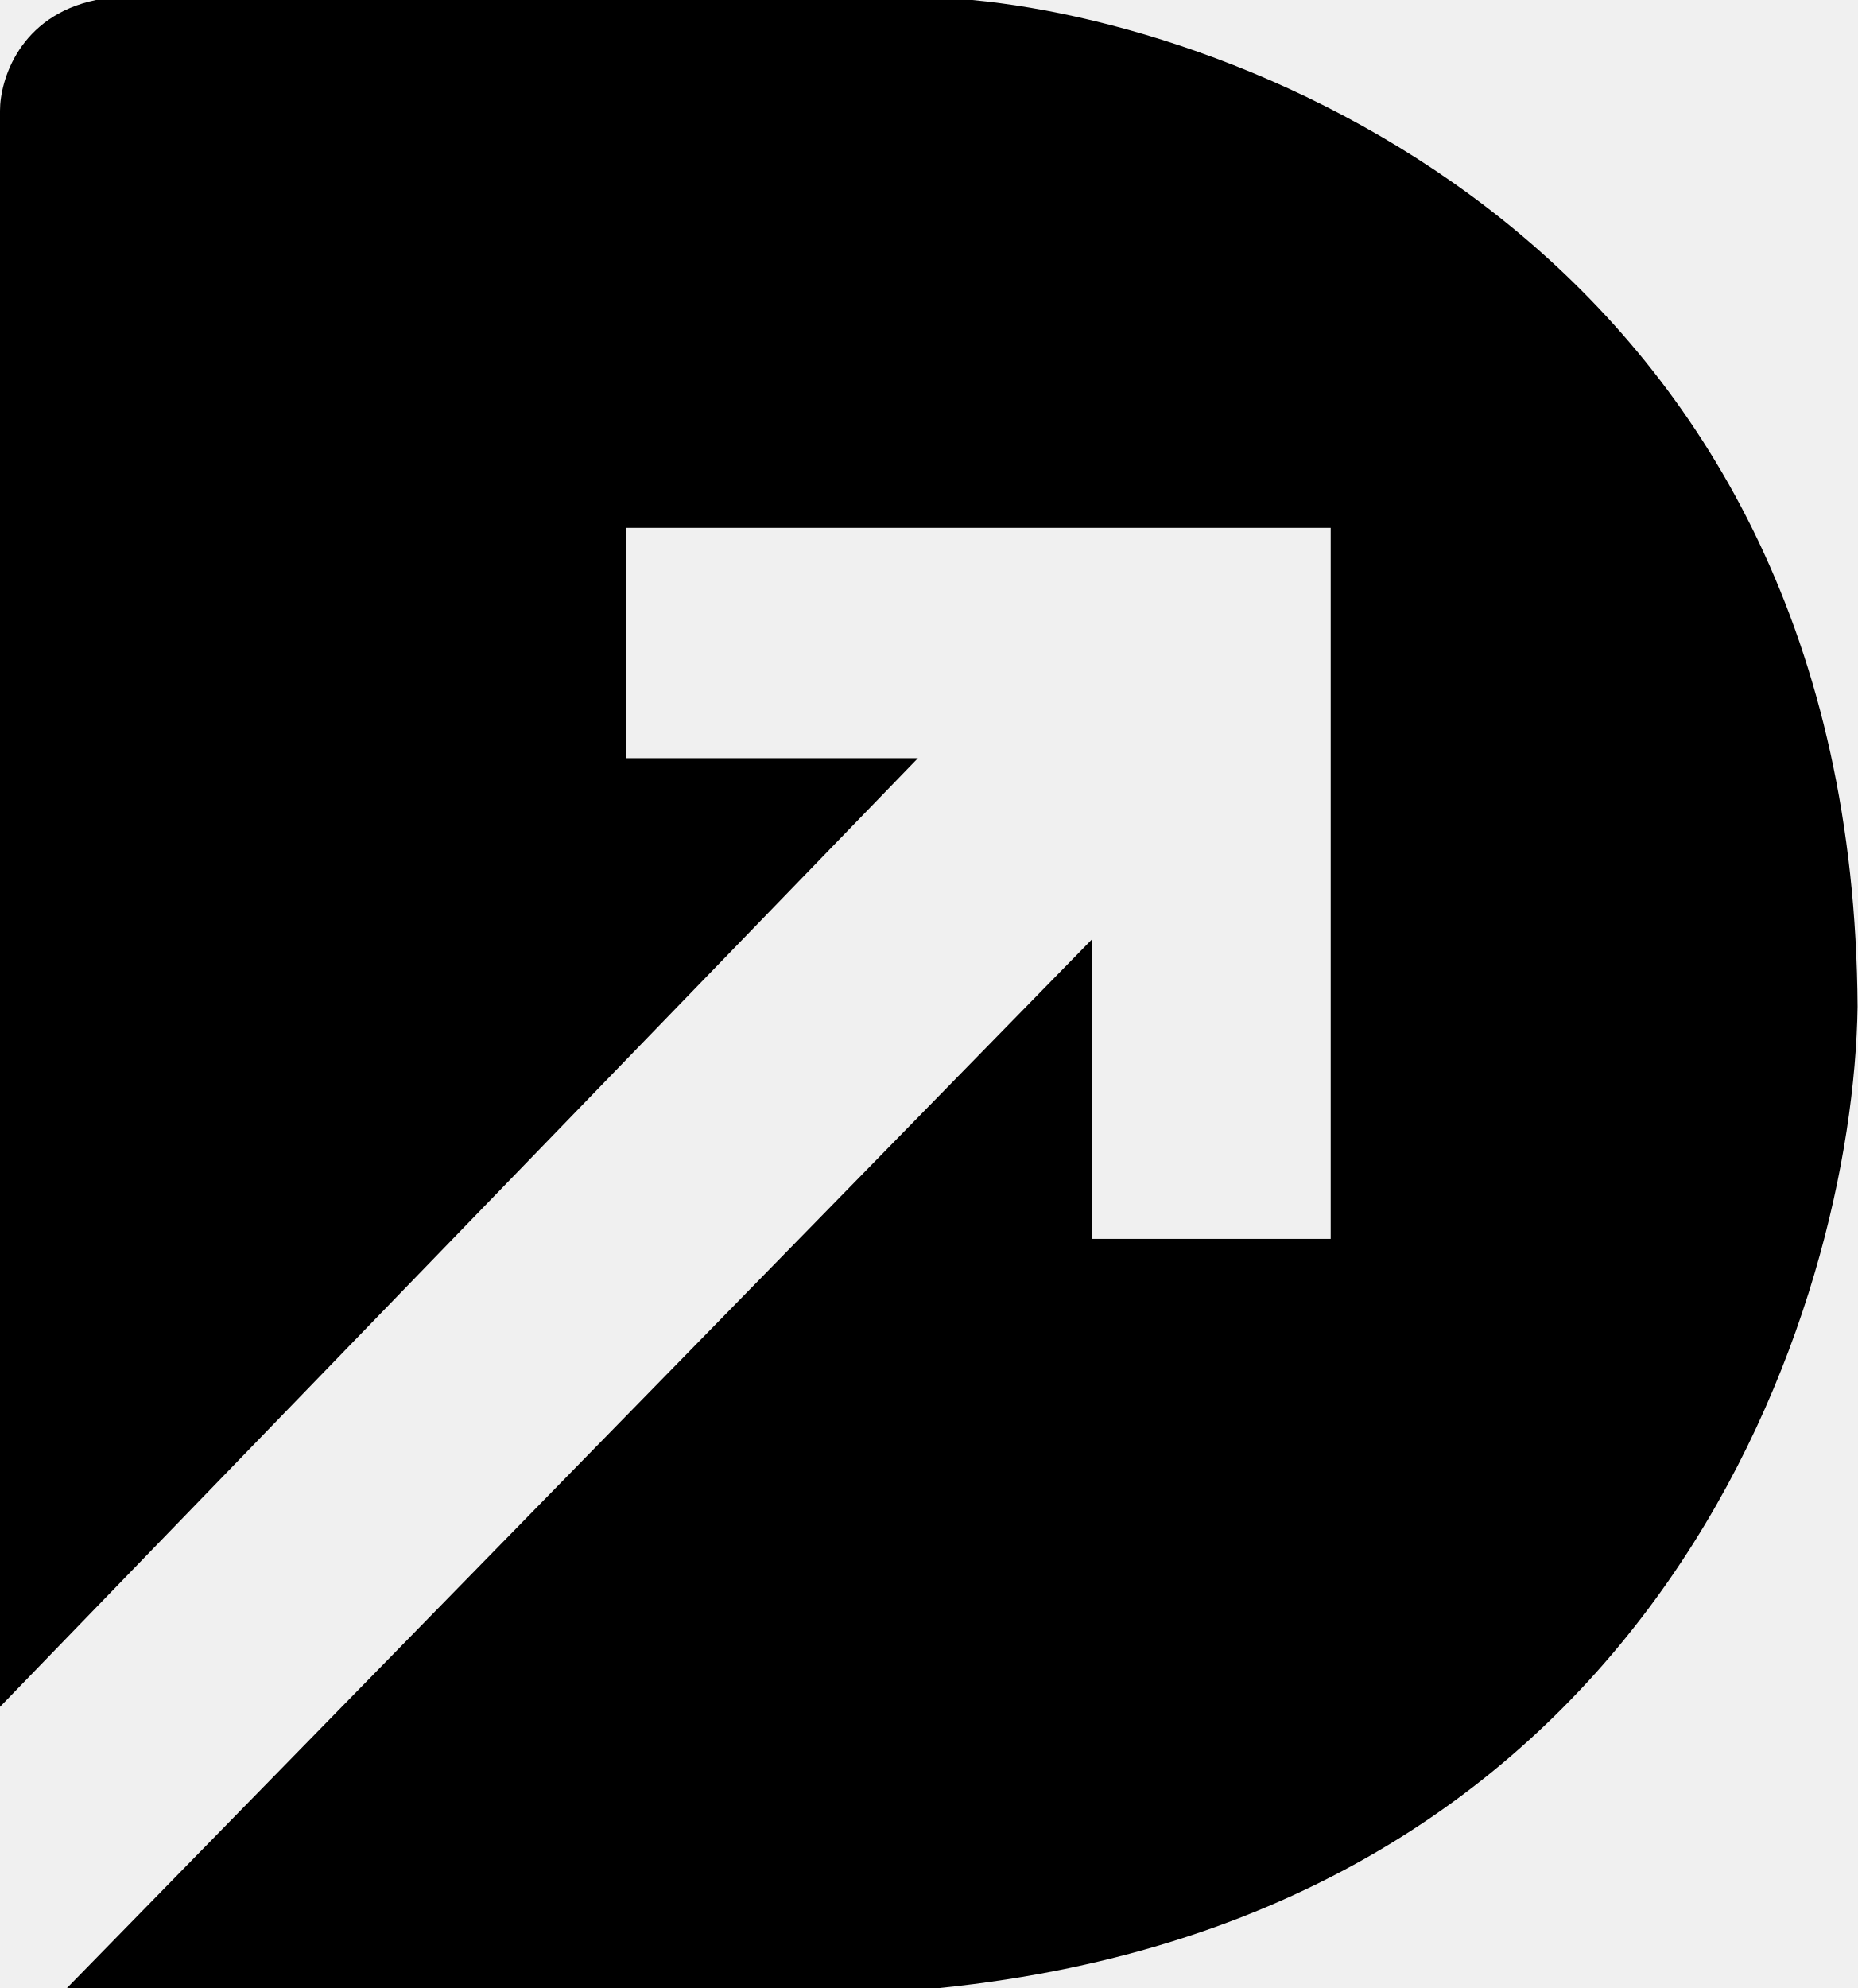
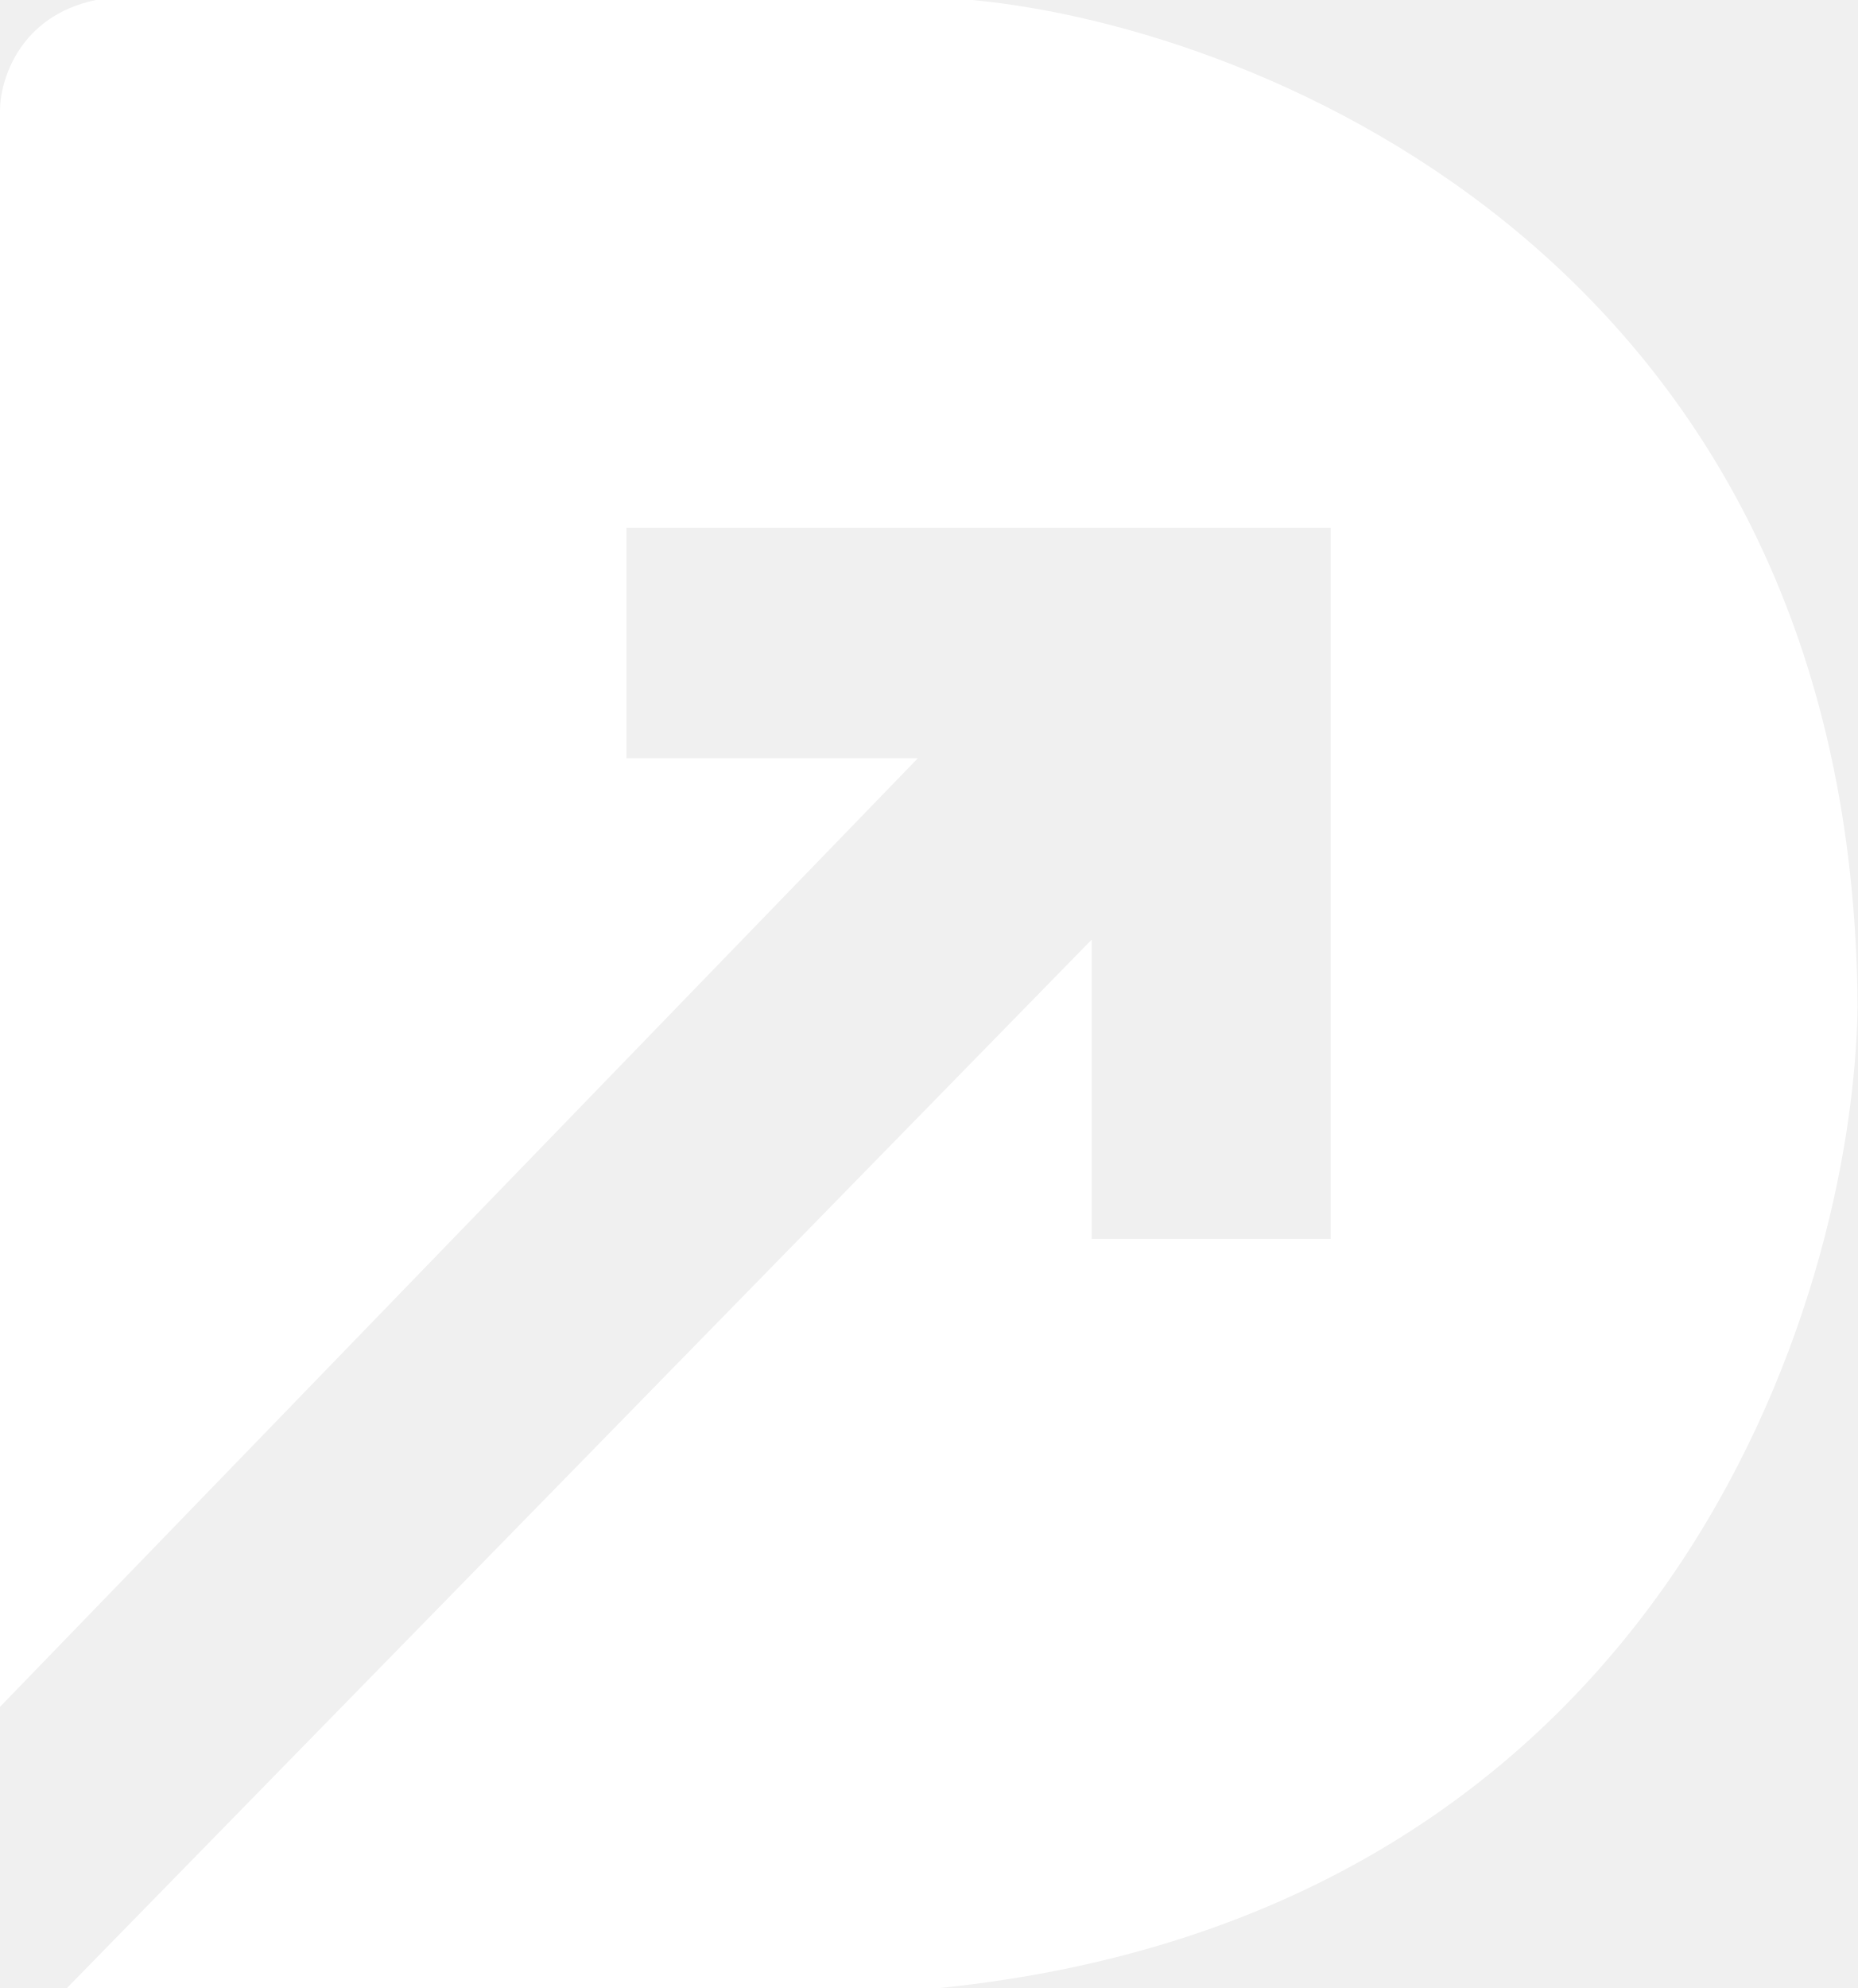
<svg xmlns="http://www.w3.org/2000/svg" width="100" height="107" viewBox="0 0 100 107" fill="none">
-   <path d="M0 5.955V91.868L49.415 40.808H33.723V28.41H71.637V66.68H58.772V50.571L3.606 107H50.585C89.571 103.017 99.773 70.129 100 54.183C99.766 14.429 68.129 1.497 52.339 0H5.166C1.033 0.859 0 4.328 0 5.955Z" fill="black" />
+   <path d="M0 5.955V91.868L49.415 40.808H33.723V28.41H71.637V66.68H58.772V50.571L3.606 107H50.585C89.571 103.017 99.773 70.129 100 54.183C99.766 14.429 68.129 1.497 52.339 0H5.166C1.033 0.859 0 4.328 0 5.955Z" fill="white" />
</svg>
